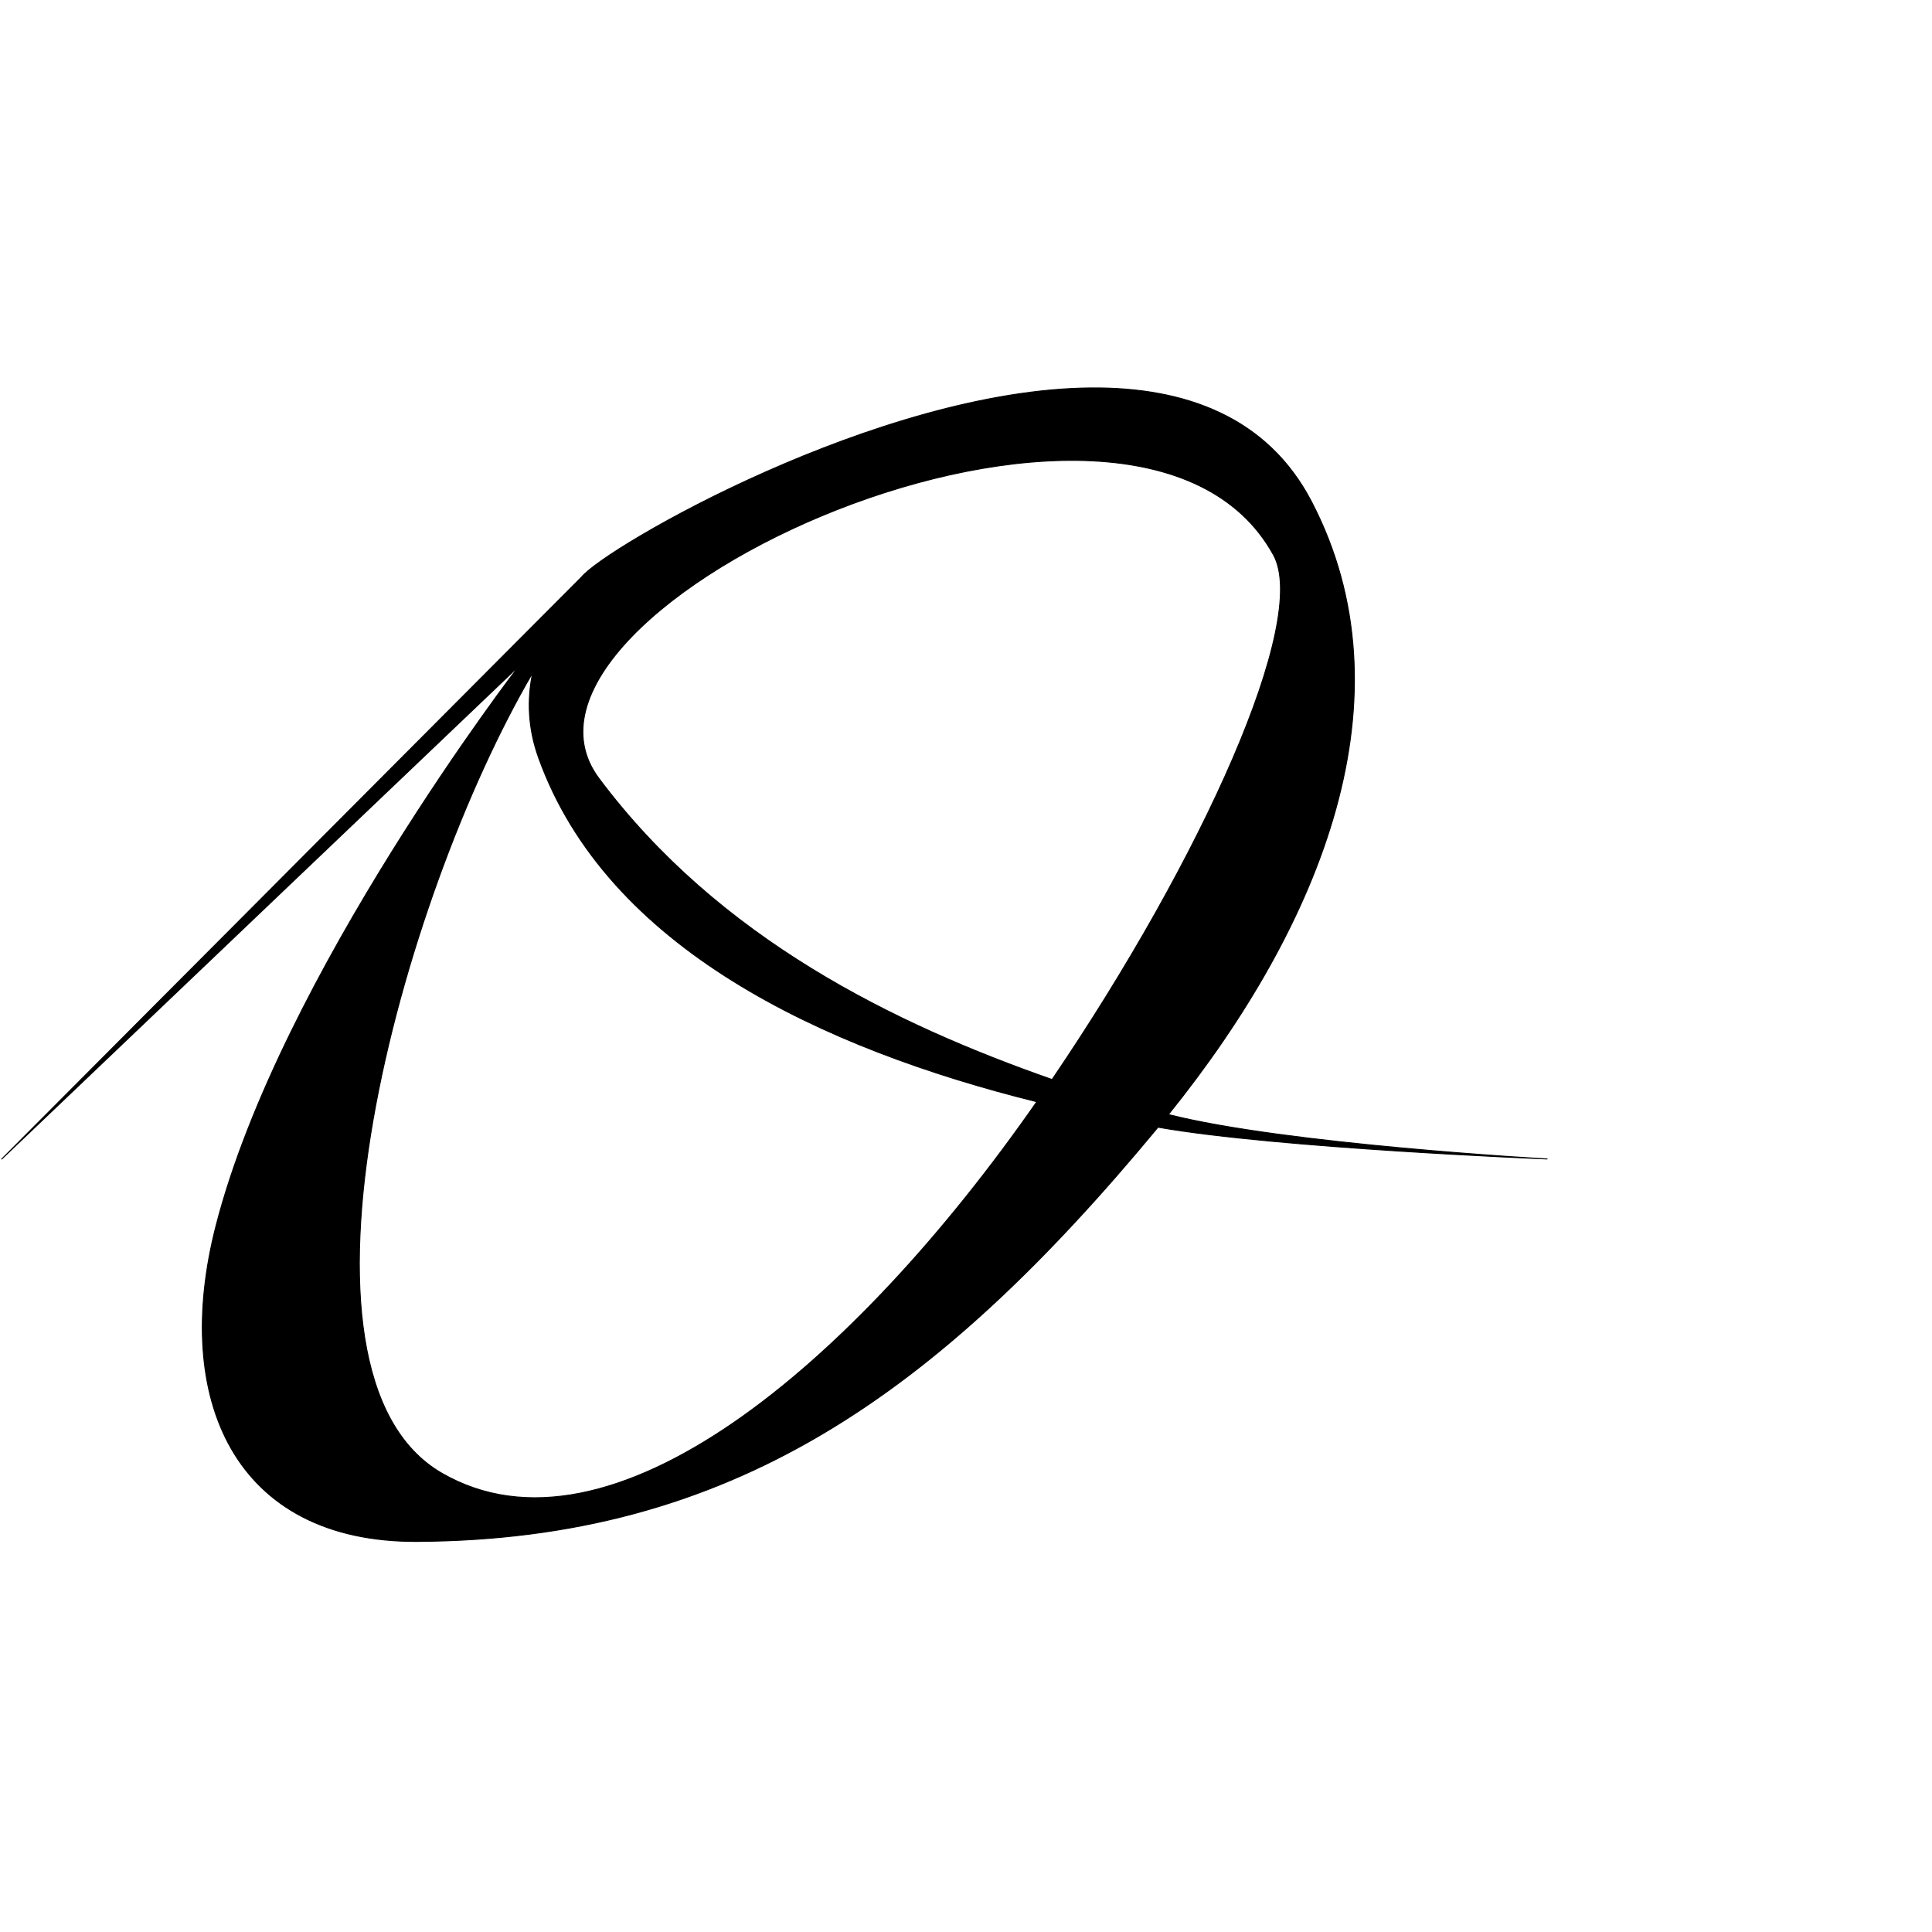
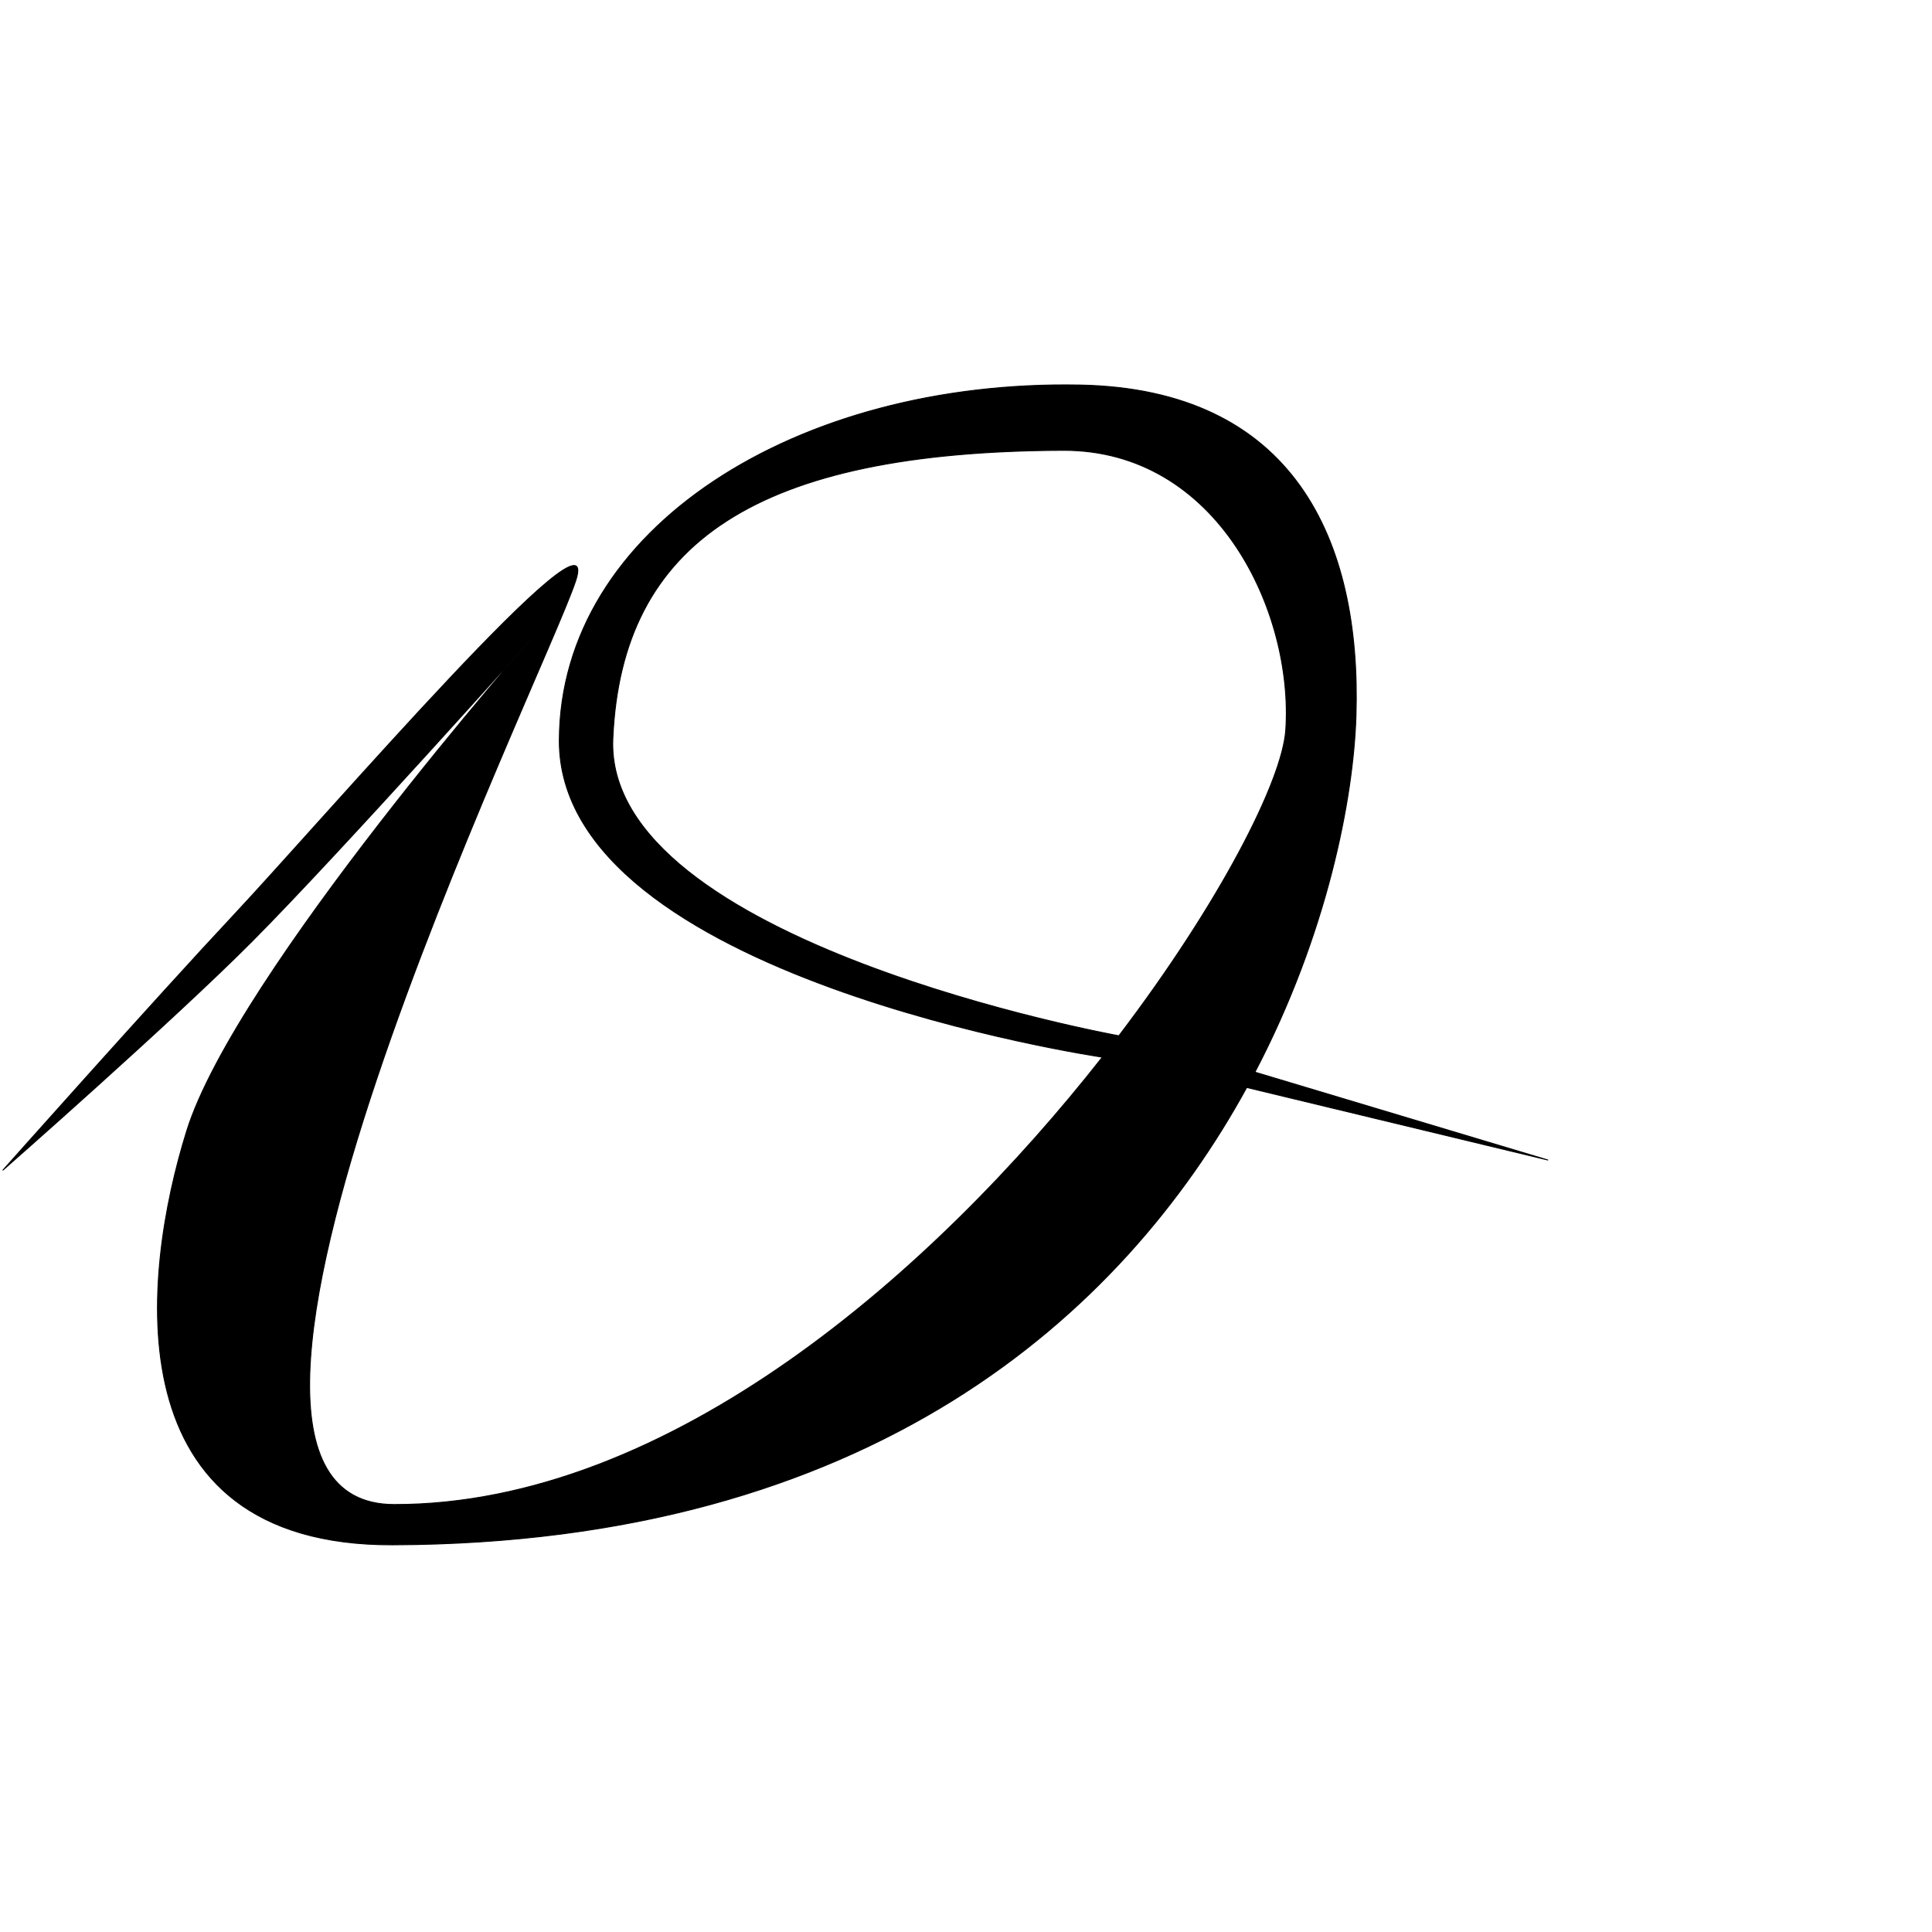
<svg xmlns="http://www.w3.org/2000/svg" width="100%" height="100%" viewBox="0 0 2048 2048" version="1.1" xml:space="preserve" style="fill-rule:evenodd;clip-rule:evenodd;stroke-linecap:round;stroke-linejoin:round;stroke-miterlimit:1.5;">
  <g id="レイヤー2">
-     <path d="M616.42,611.784C642.028,580.198 931.381,412.767 1157.01,411.217C1256.45,410.534 1343.51,442.07 1390.17,531.652C1497.5,737.73 1402.32,978.193 1238.51,1181.44C1363.16,1213.16 1640.01,1228.55 1640.01,1228.55C1640.01,1228.55 1354.5,1217.21 1227.52,1194.89C990.876,1480.69 773.479,1632.03 442.392,1633.97C248.432,1635.1 181.859,1482.77 228.994,1299.46C297.266,1033.93 550.254,705.876 550.254,705.876L1.801,1228.66L616.42,611.784ZM564.625,713.244C424.267,952.53 285.749,1456.12 468.353,1561.69C646.354,1664.59 904.471,1447.41 1099.09,1167.88C871.753,1111.46 643.361,1004.78 570.91,803.15C559.628,771.751 558.696,741.57 564.625,713.244ZM1115.26,1144.36C1275.08,908.905 1388.06,657.594 1349.96,588.248C1204.87,324.164 500.338,645.135 634.845,825.113C762.122,995.418 948.134,1085.83 1115.26,1144.36Z" style="stroke:black;stroke-width:1px;" />
+     <path d="M592.897,784.9C592.102,1035.87 1168.56,1120.62 1168.56,1120.62C989.916,1348.07 709.389,1595.19 417.82,1594.88C145.806,1594.59 576.461,718.129 610.259,615.625C641.367,521.281 344.236,866.939 247.745,970.015C164.874,1058.54 3.131,1240.37 3.131,1240.37C3.131,1240.37 183.584,1082.01 267.767,997.262C361.717,902.683 566.834,672.901 566.834,672.901C566.834,672.901 250.087,1032.05 197.987,1198.68C150.064,1351.94 117.951,1638.5 416.202,1637.56C922.42,1635.95 1189.3,1394.05 1321.56,1152.75L1640.74,1229.64L1330.26,1136.52C1406.71,990.495 1434.68,846.708 1437.41,758.585C1443.22,570.879 1370.19,412.465 1144.65,408.168C844.753,402.454 593.61,560.008 592.897,784.9ZM1186.07,1097.98C1293.06,957.307 1359.35,827.722 1362.98,773.781C1371.35,649.572 1291.42,476.694 1126.7,477.344C803.009,478.622 658.724,574.115 649.624,783.084C640.201,999.479 1186.07,1097.98 1186.07,1097.98Z" style="stroke:black;stroke-width:1px;" />
  </g>
</svg>
